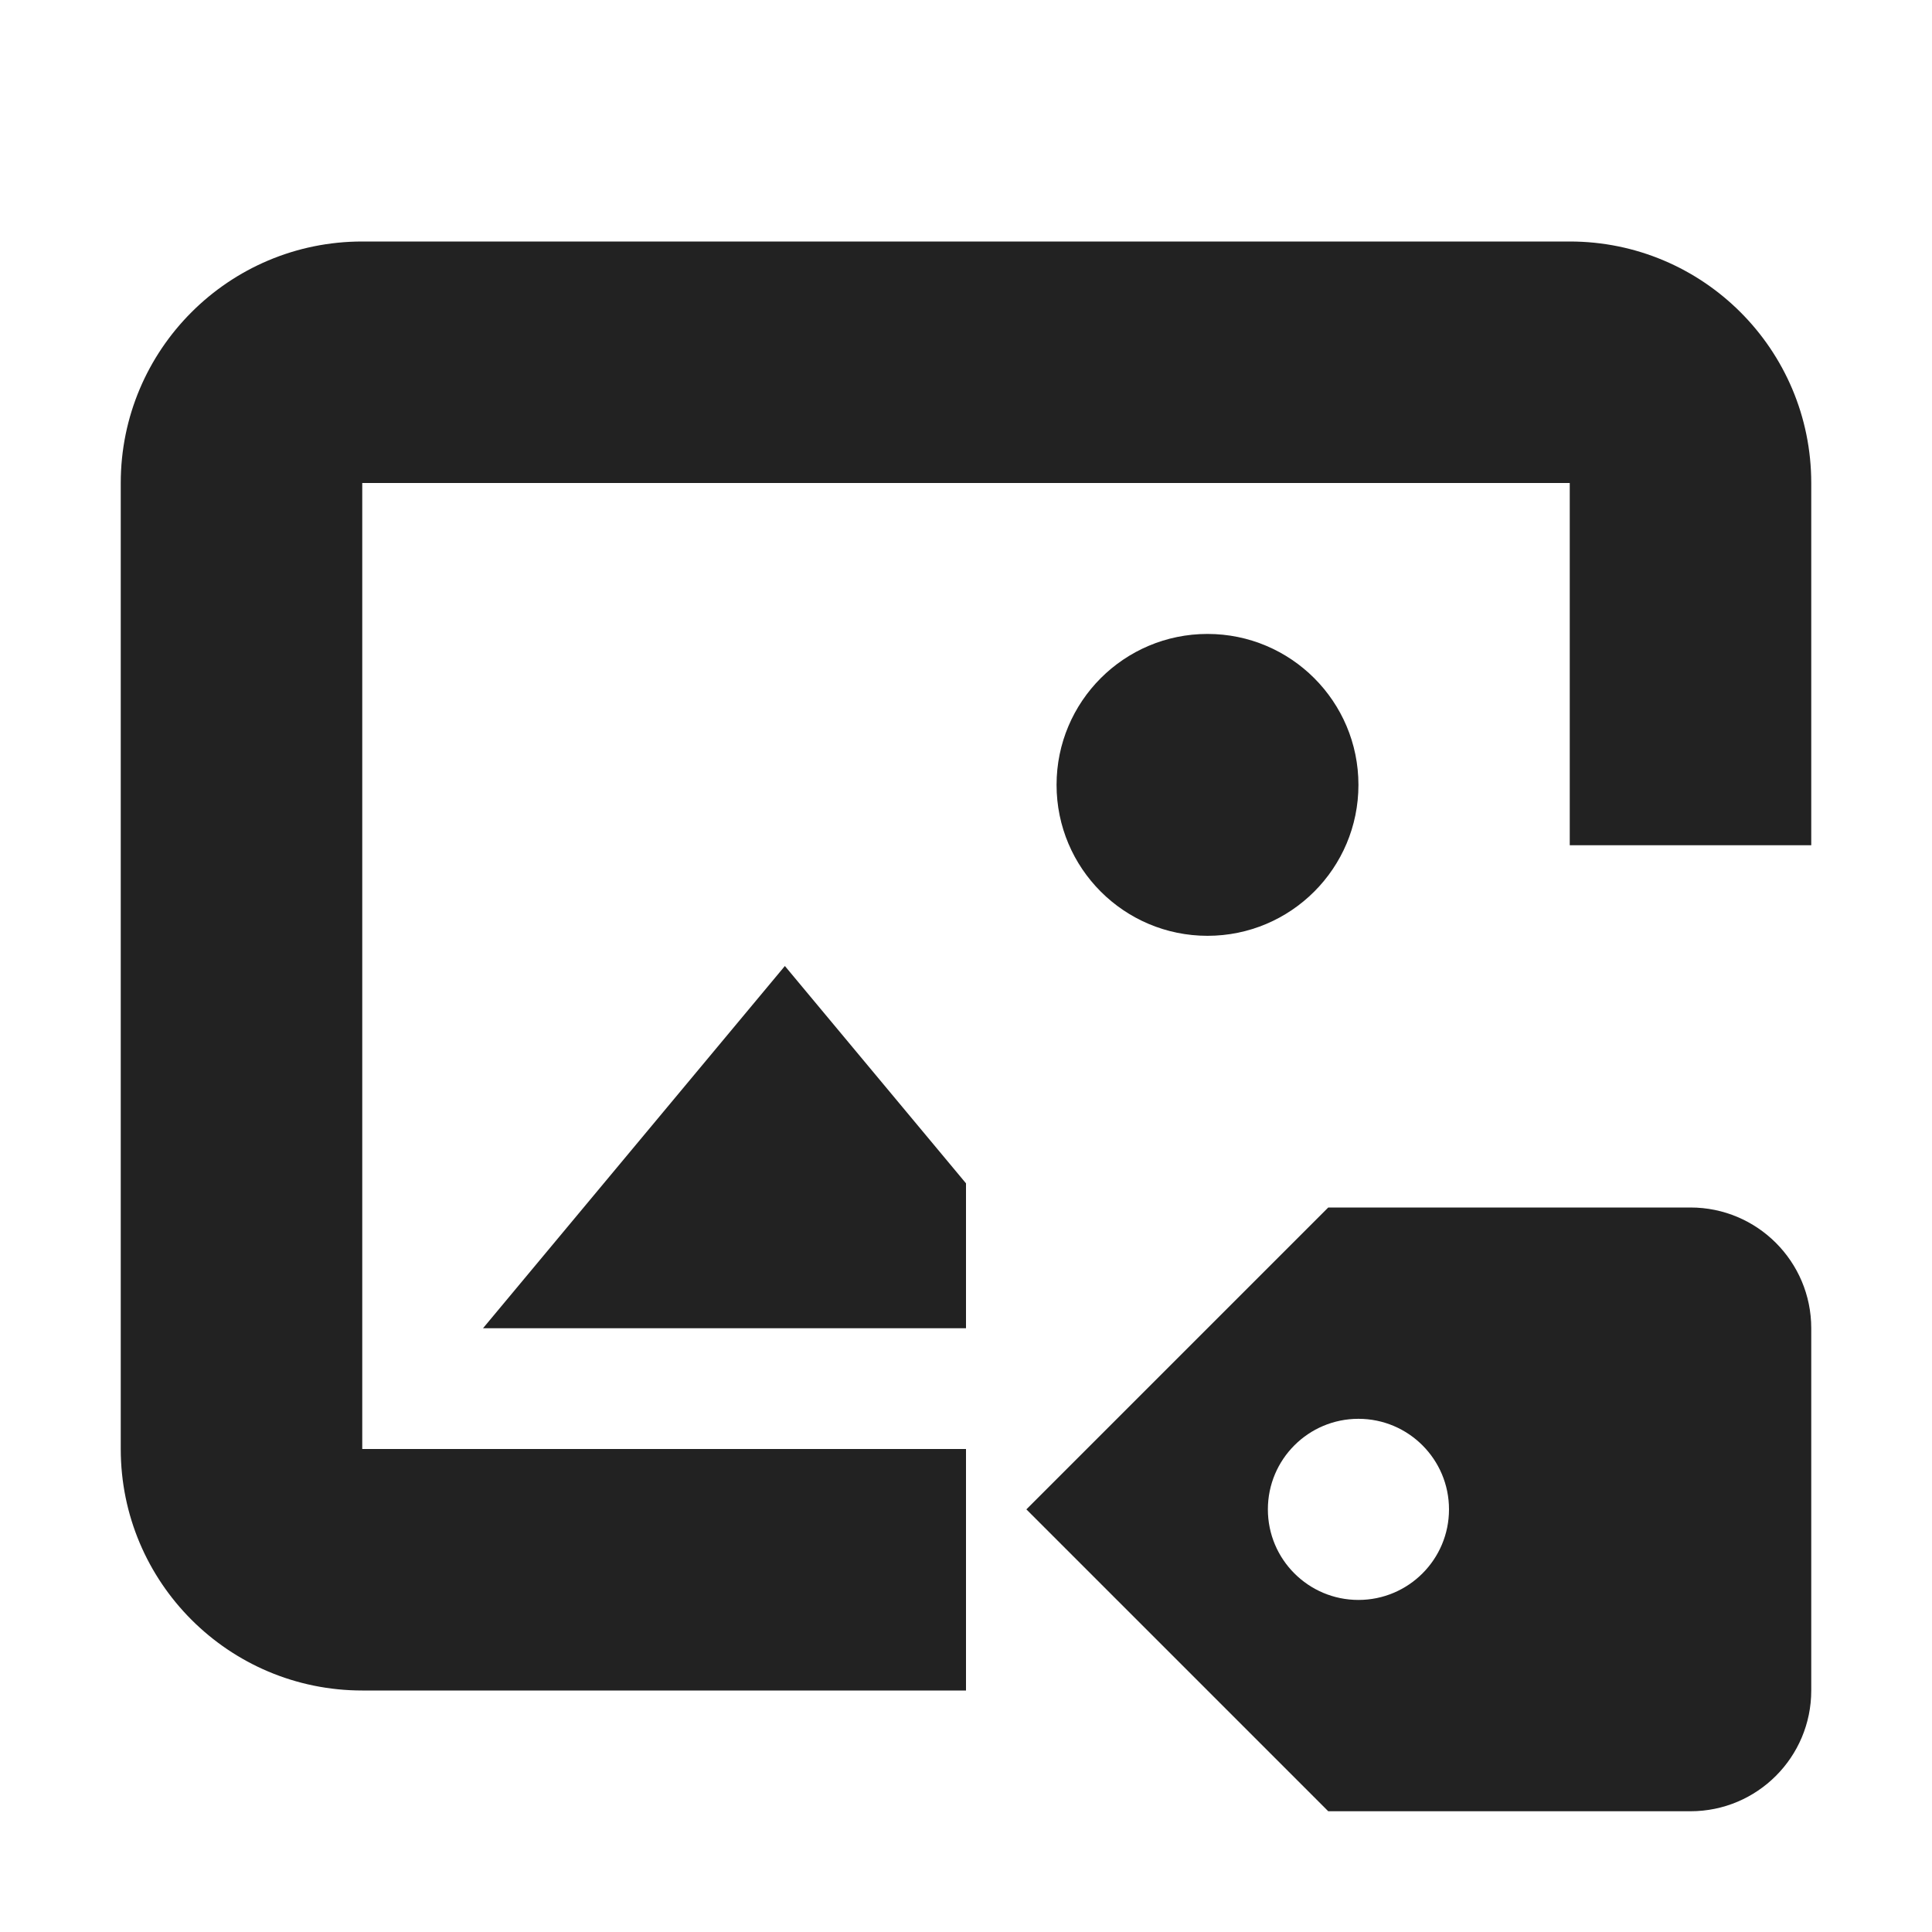
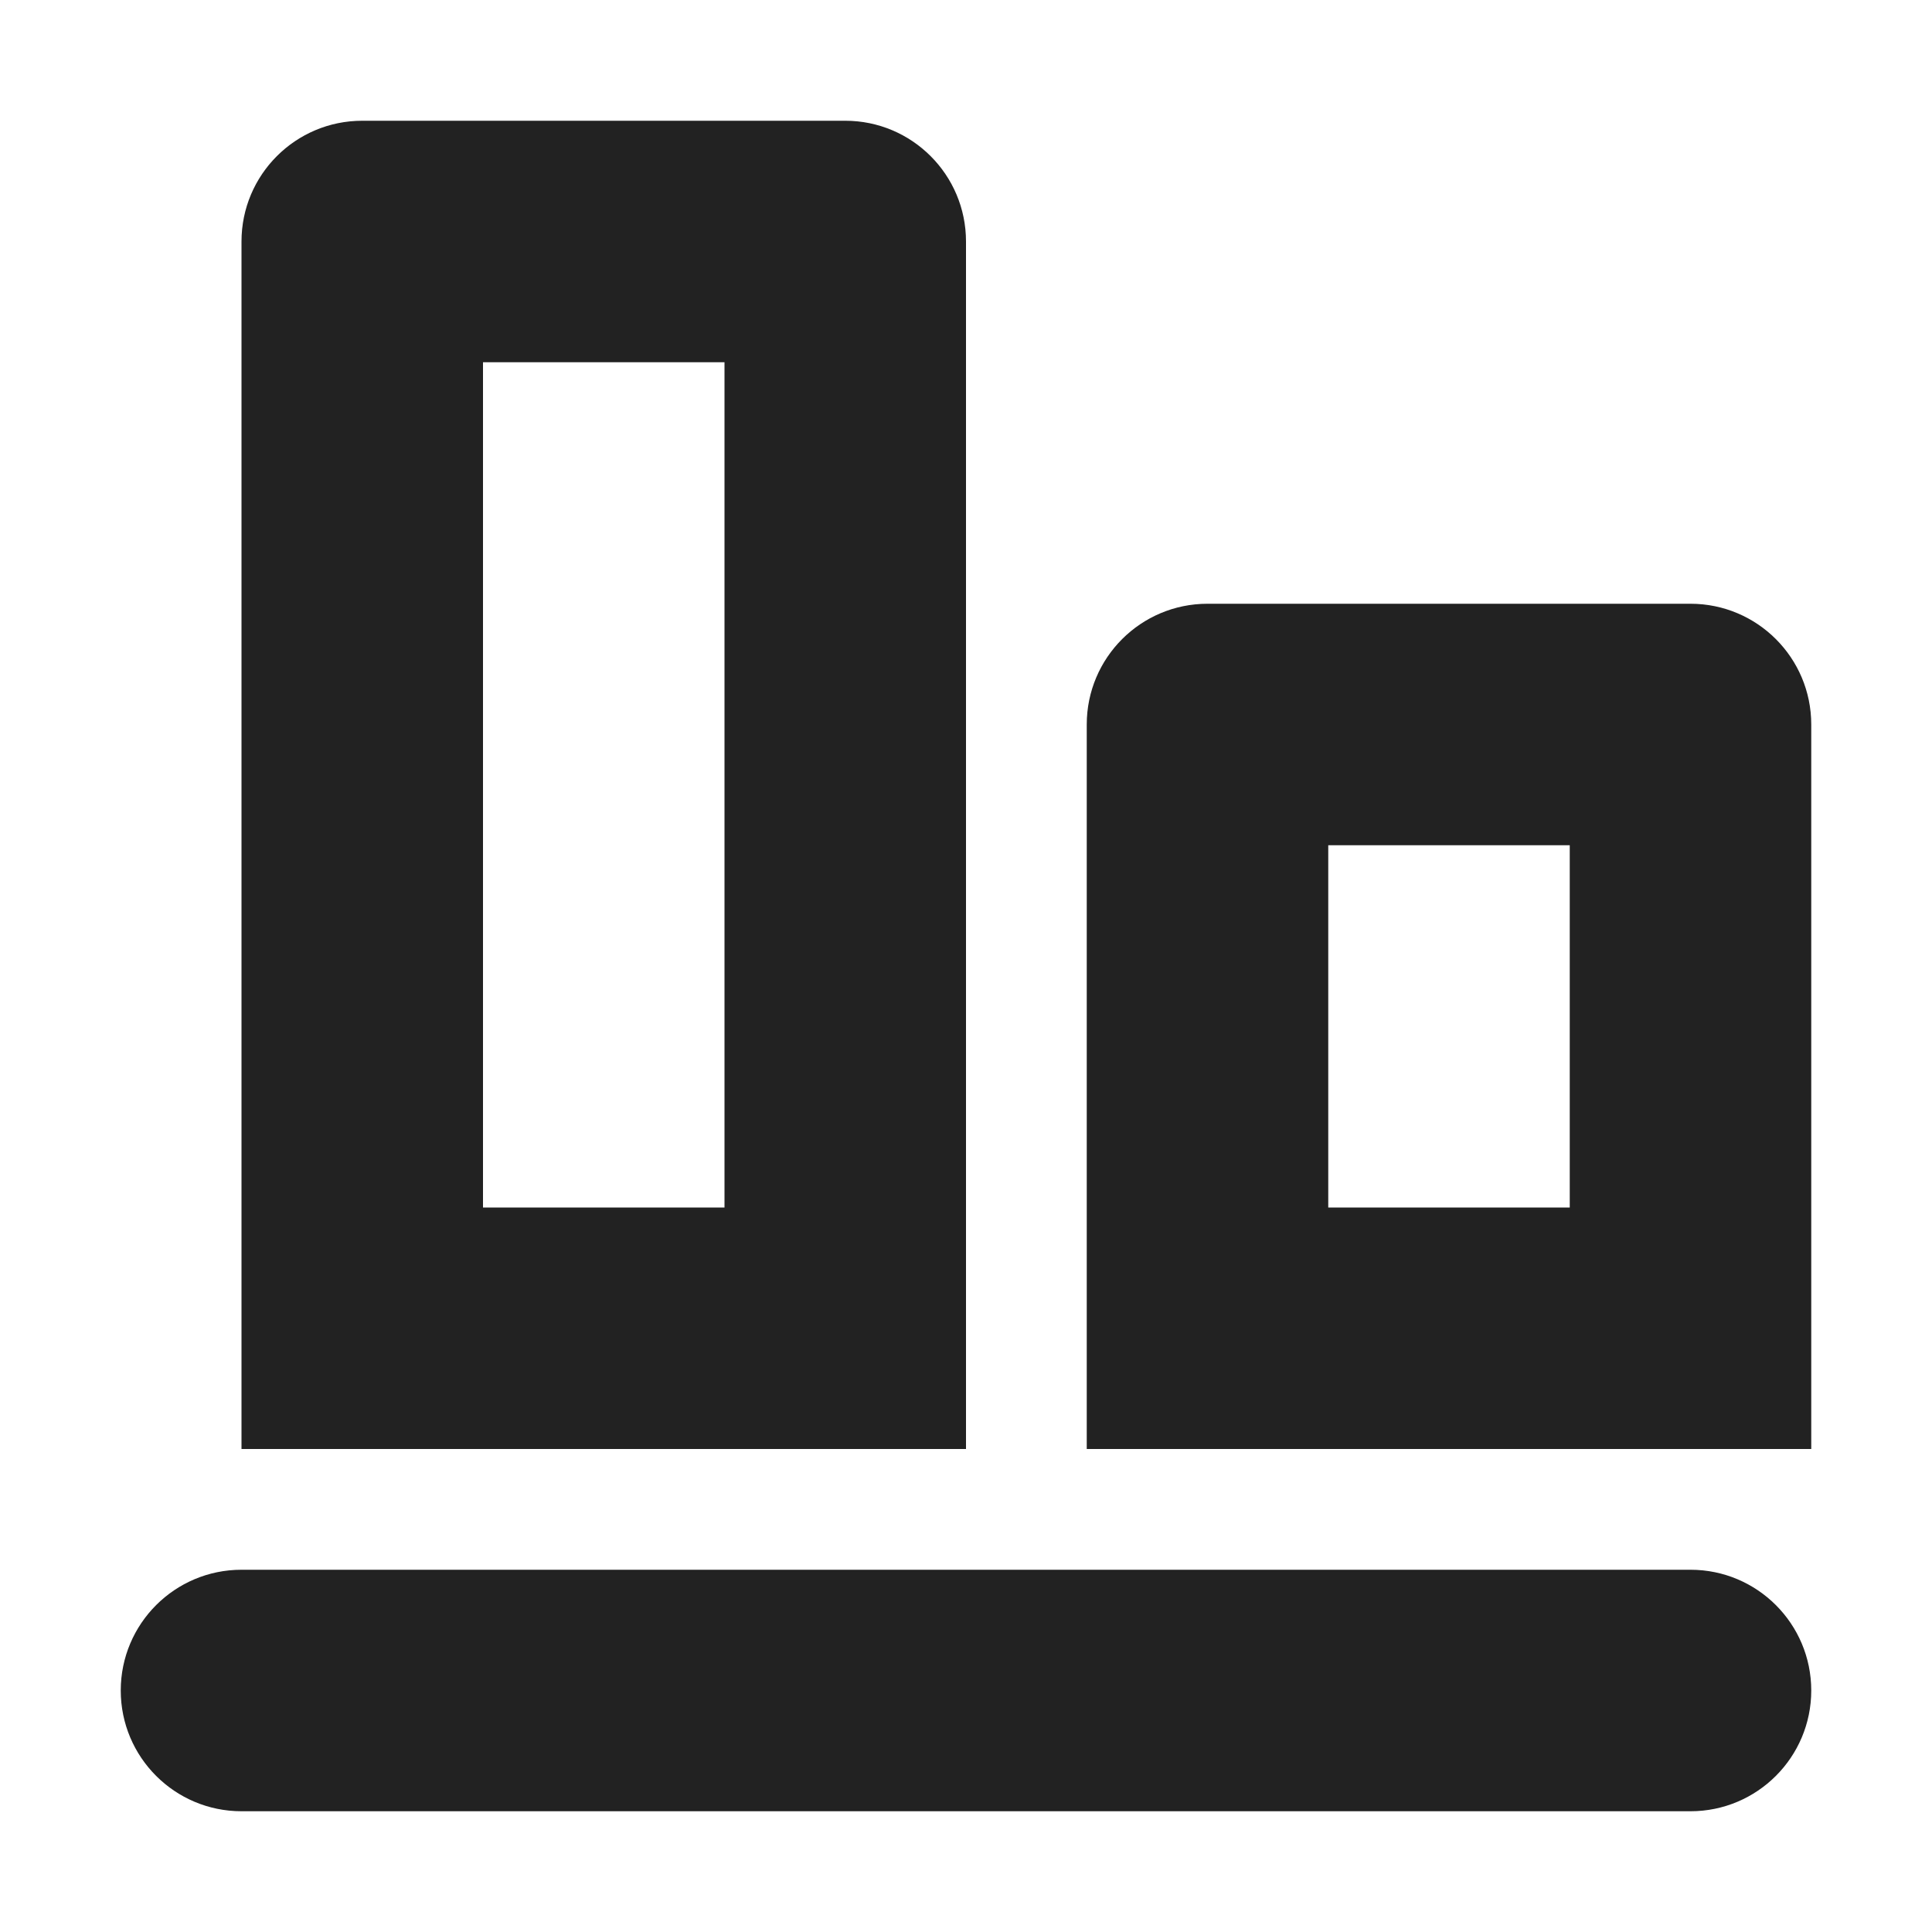
<svg xmlns="http://www.w3.org/2000/svg" width="16" height="16" viewBox="0 0 16 16">
-   <path d="M3 2a2 2 0 0 0-2 2v8a2 2 0 0 0 2 2h5v-2H3V4h10v3h2V4a2 2 0 0 0-2-2z" fill="#222222" />
-   <path d="M4 11l2.5-3 1.5 1.8V11z" fill="#222222" />
-   <circle cx="10" cy="6.5" r="1.25" fill="#222222" />
-   <path d="M8.5 12.5L11 10h3a1 1 0 0 1 1 1v3a1 1 0 0 1-1 1h-3zm2.75-.75a.75.75 0 1 0 0 1.5.75.75 0 0 0 0-1.5z" fill="#222222" fill-rule="evenodd" />
+   <path d="M3 1a1 1 0 0 0-1 1v10h6V2a1 1 0 0 0-1-1zm1 2h2v7H4z" fill="#222222" fill-rule="evenodd" />
+   <path d="M10 5a1 1 0 0 0-1 1v6h6V6a1 1 0 0 0-1-1zm1 2h2v3h-2z" fill="#222222" fill-rule="evenodd" />
+   <rect x="1" y="13" width="14" height="2" rx="1" fill="#222222" />
</svg>
